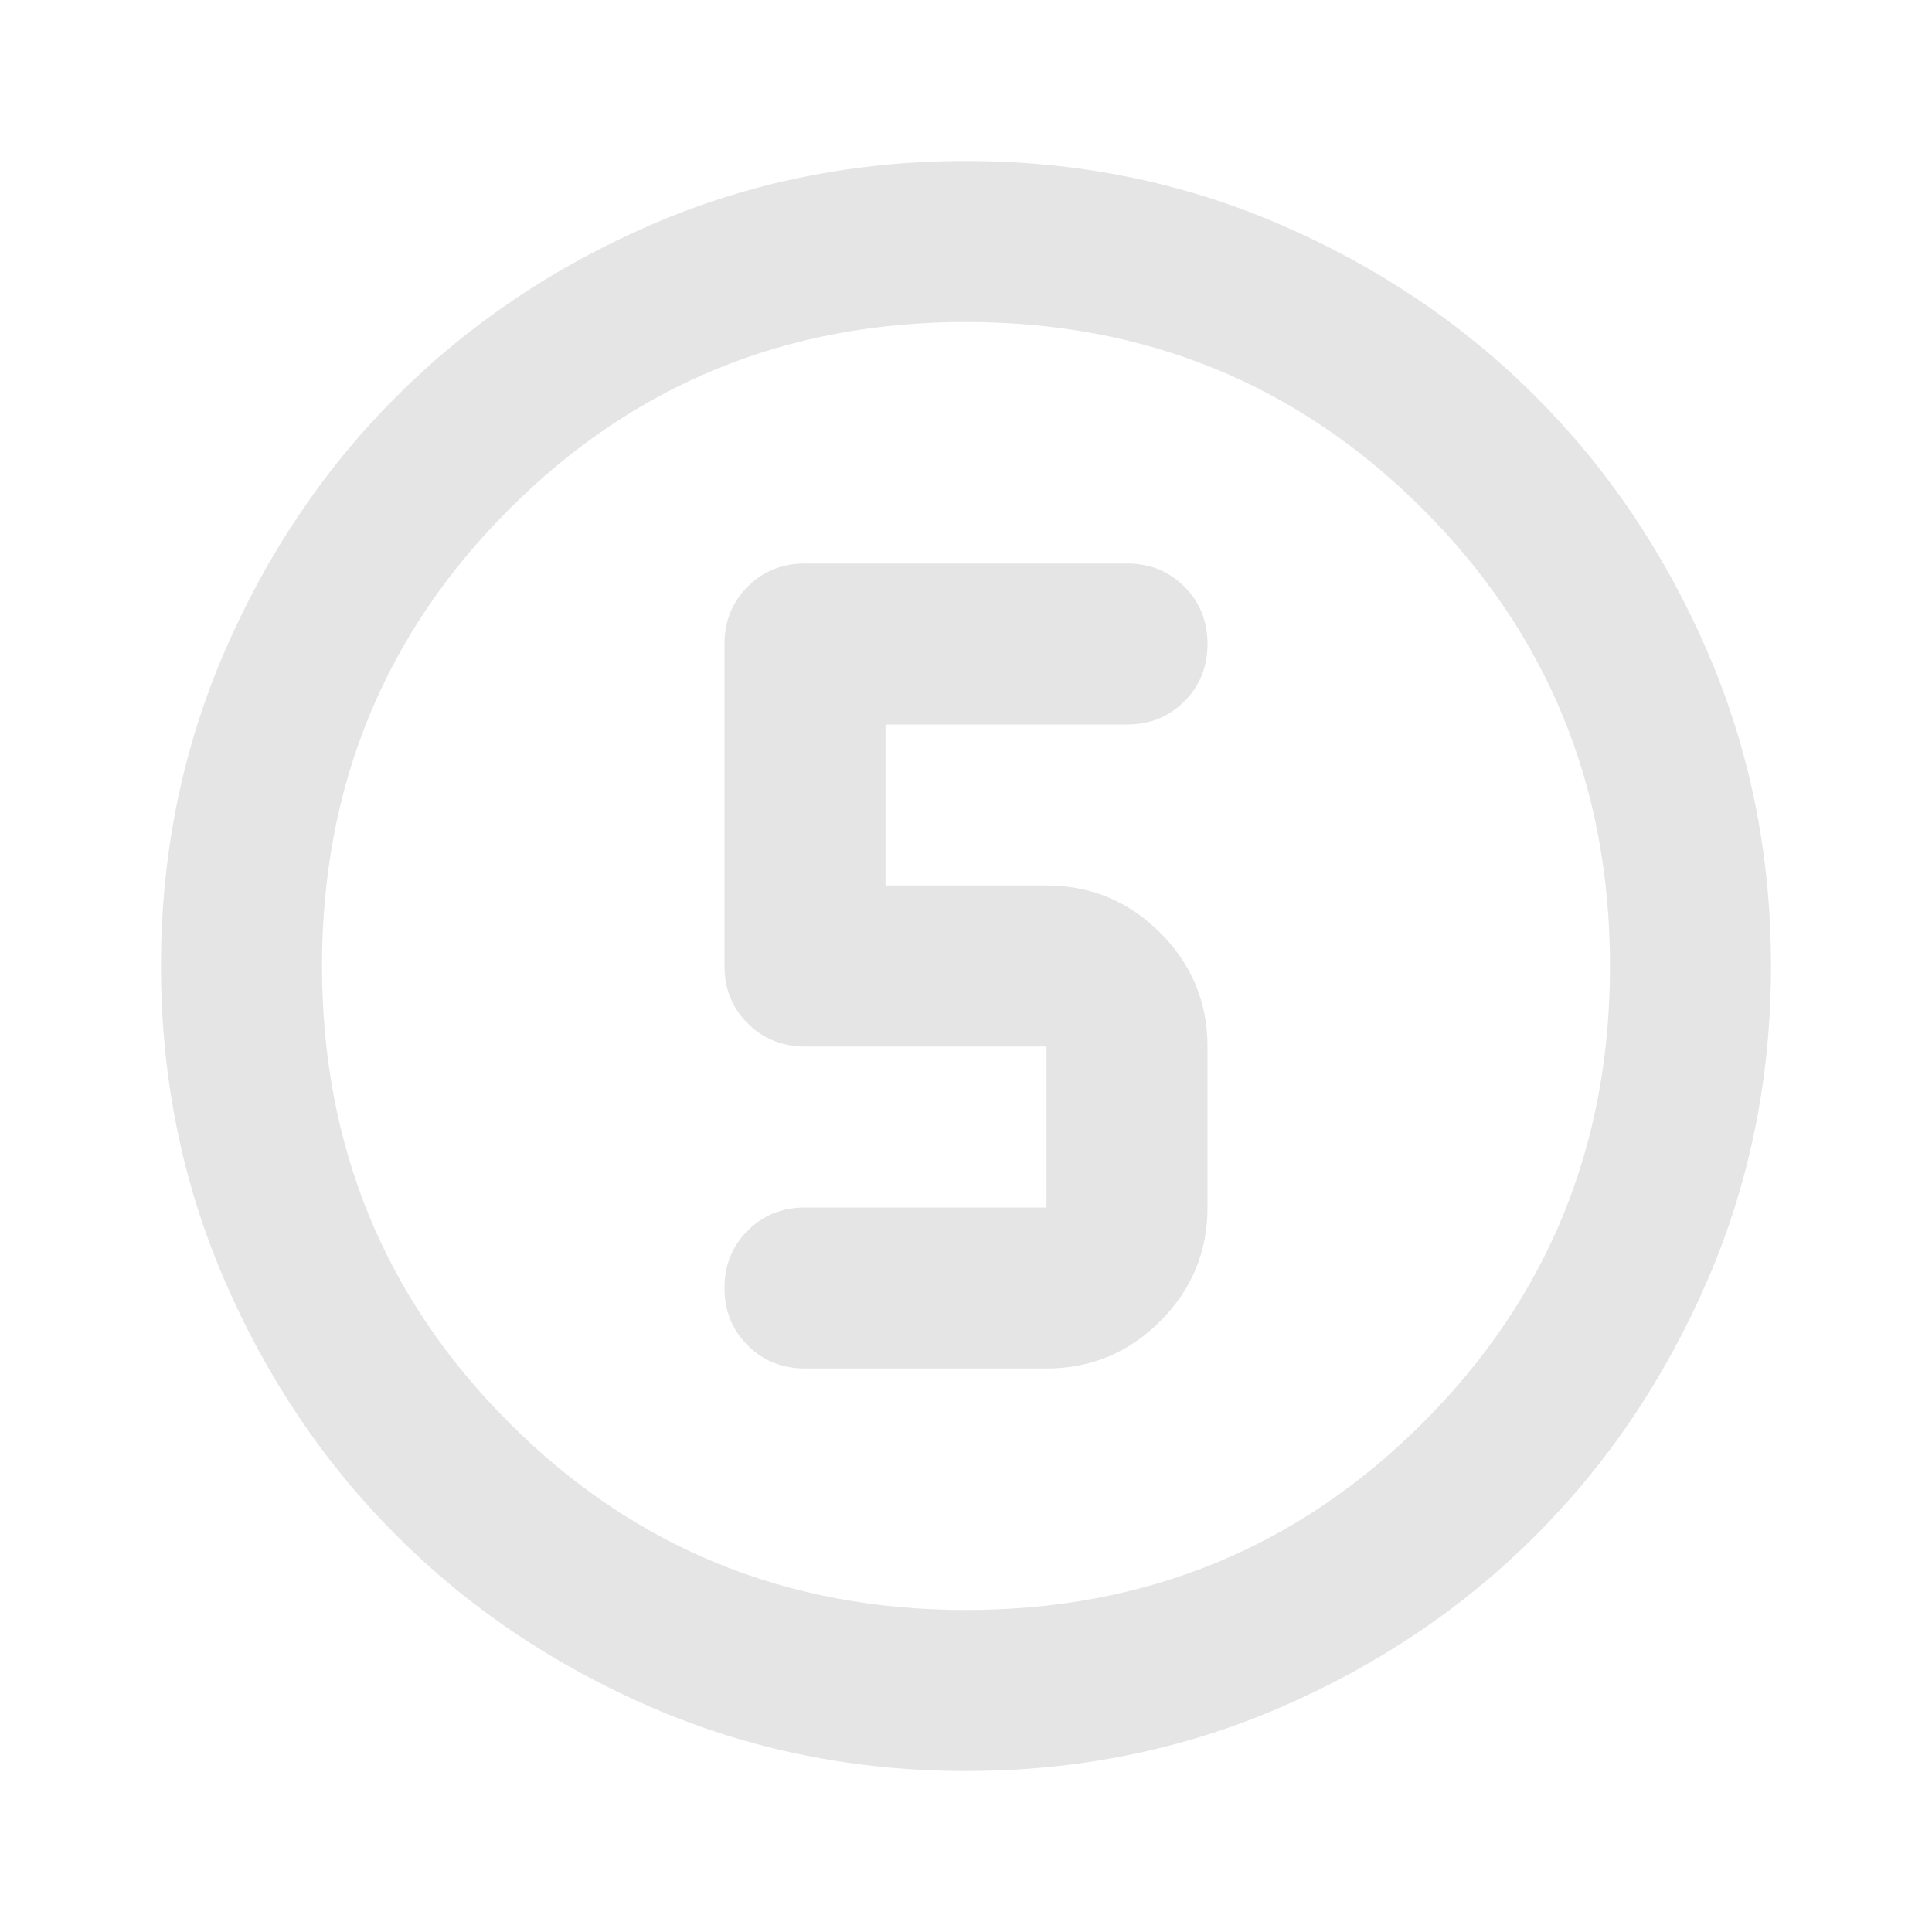
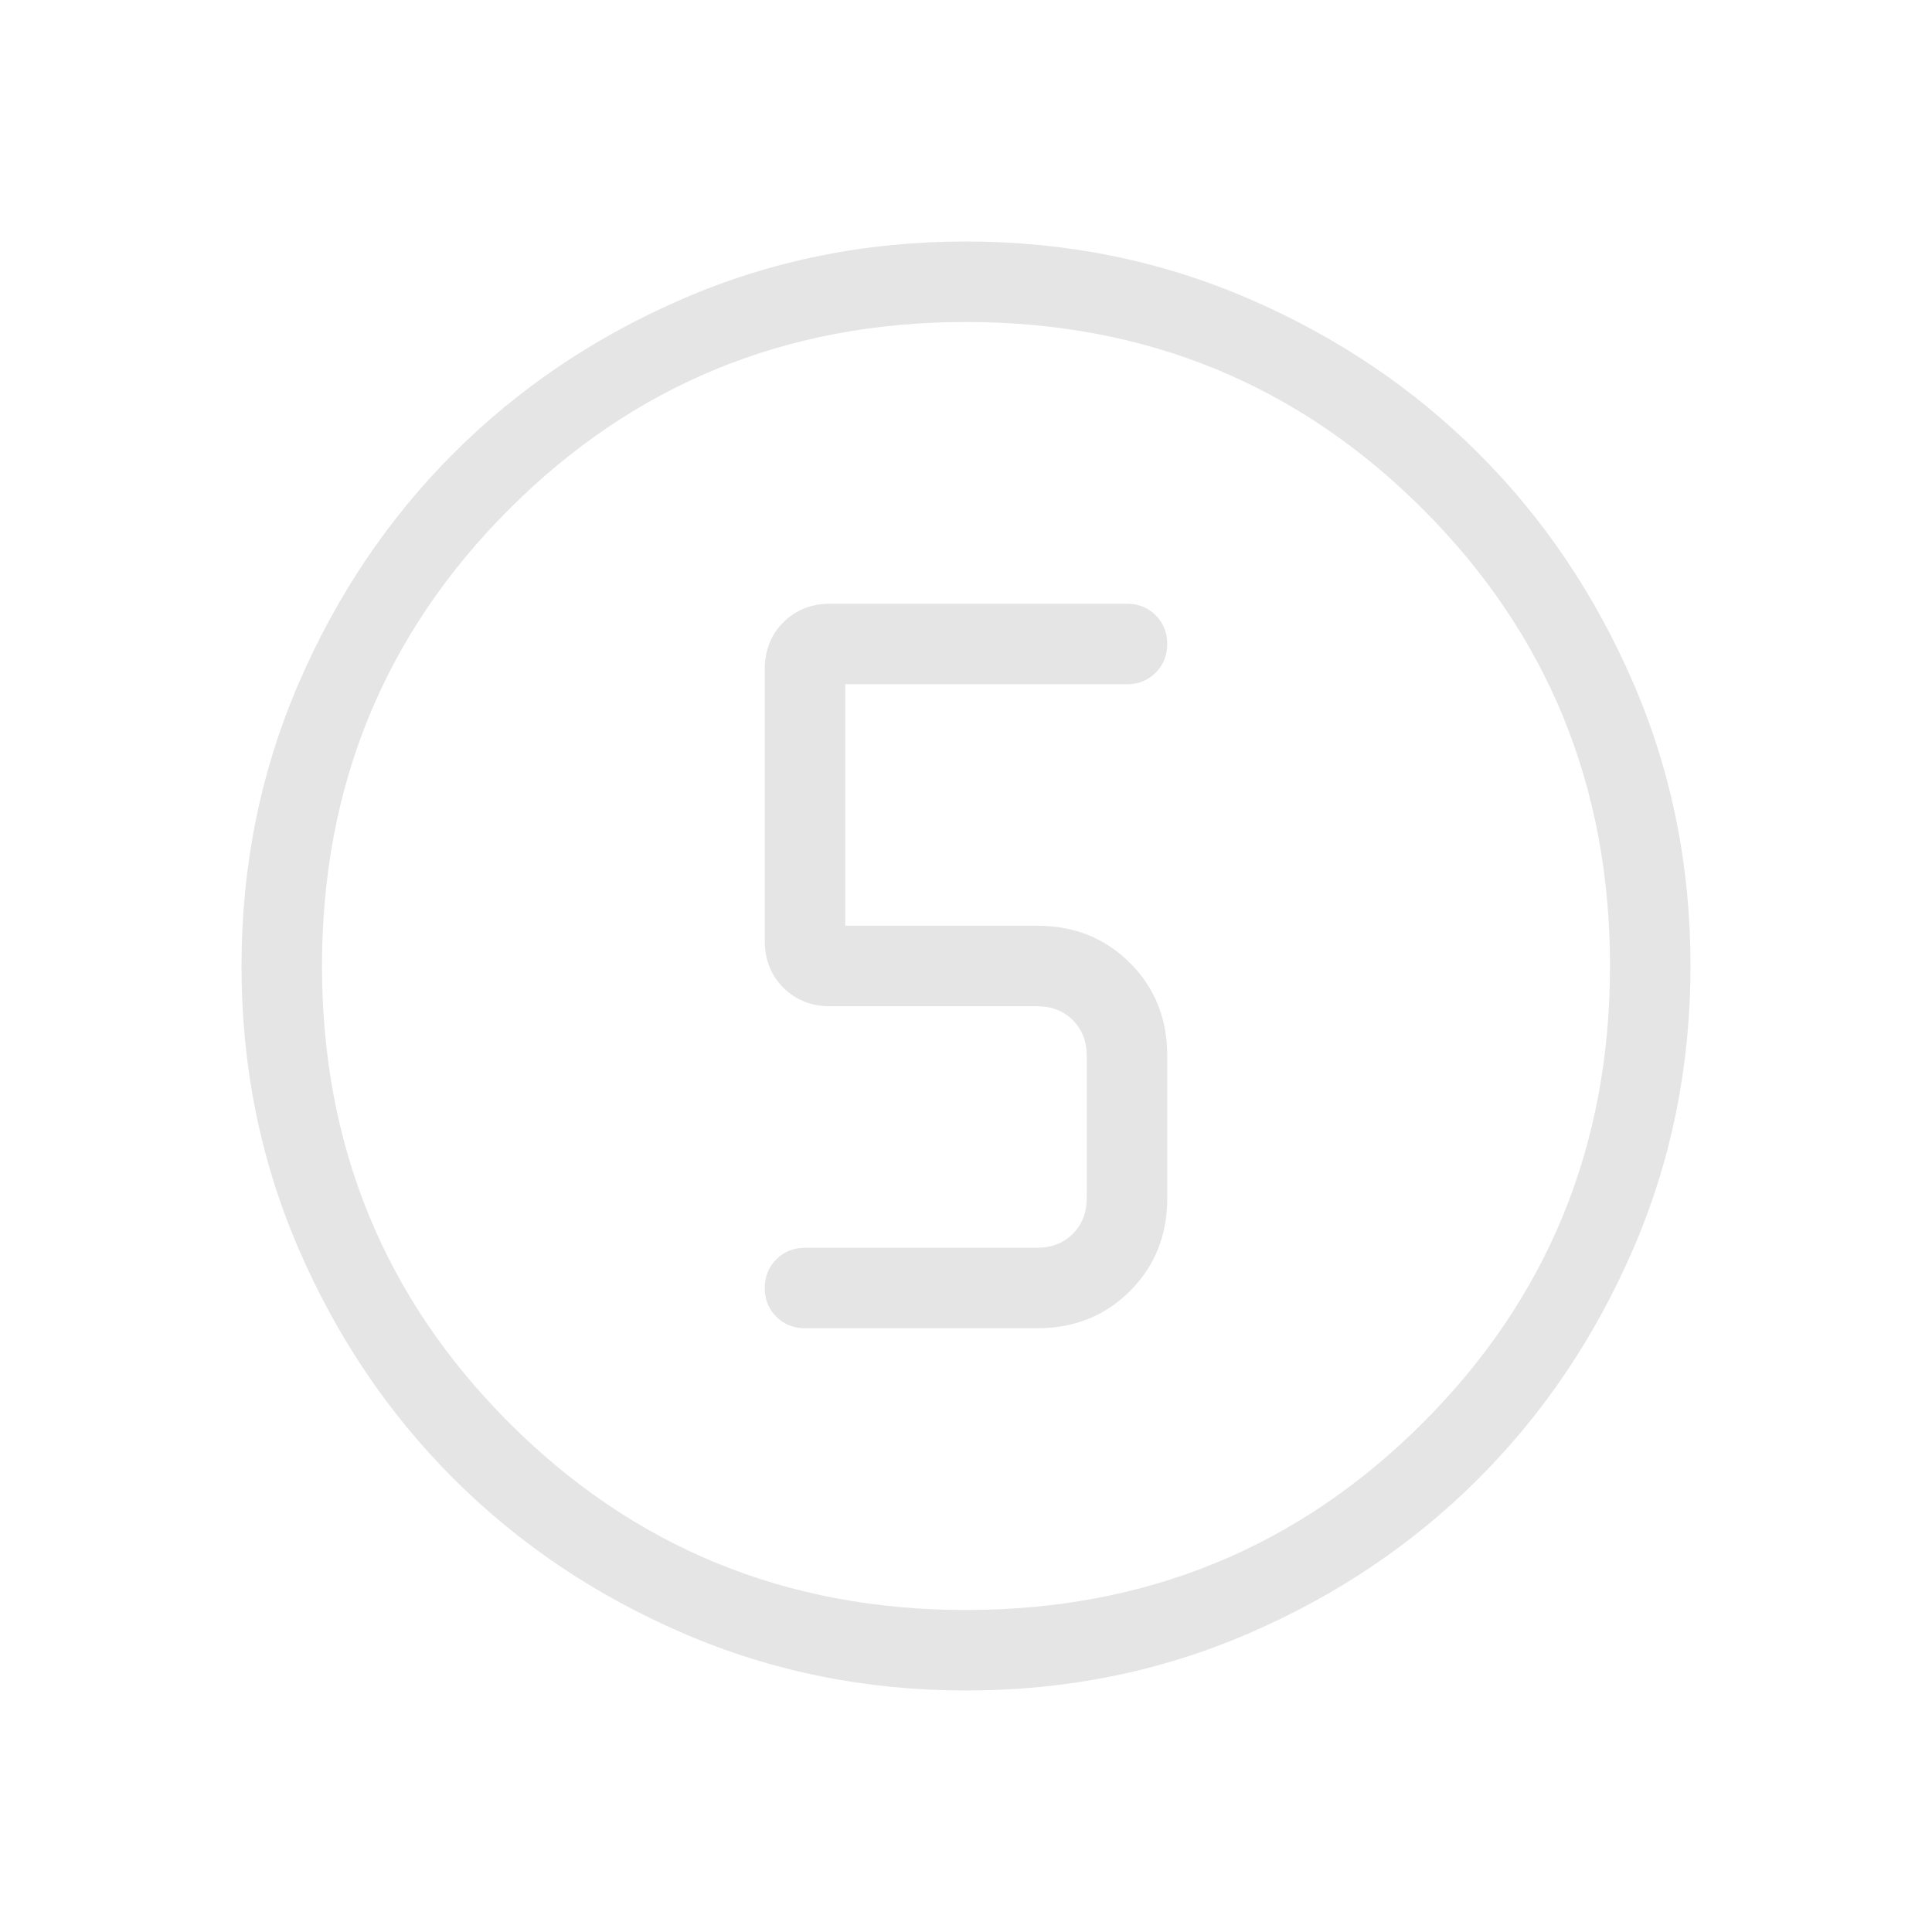
<svg xmlns="http://www.w3.org/2000/svg" height="24px" viewBox="0 -960 960 960" width="24px" fill="#e5e5e5">
-   <path d="M480-80q-83 0-156-31.5T197-197q-54-54-85.5-127T80-480q0-83 31.5-156T197-763q54-54 127-85.5T480-880q83 0 156 31.5T763-763q54 54 85.5 127T880-480q0 83-31.5 156T763-197q-54 54-127 85.5T480-80Zm0-80q134 0 227-93t93-227q0-134-93-227t-227-93q-134 0-227 93t-93 227q0 134 93 227t227 93Zm0-320Zm-80 200h120q33 0 56.5-23.5T600-360v-80q0-33-23.5-56.5T520-520h-80v-80h120q17 0 28.5-11.5T600-640q0-17-11.5-28.5T560-680H400q-17 0-28.5 11.5T360-640v160q0 17 11.5 28.5T400-440h120v80H400q-17 0-28.5 11.5T360-320q0 17 11.5 28.5T400-280Z" />
+   <path d="M480.13-120q-74.67 0-140.41-28.34-65.73-28.34-114.36-76.92-48.63-48.58-76.99-114.26Q120-405.19 120-479.87q0-74.67 28.34-140.41 28.34-65.73 76.92-114.36 48.58-48.63 114.26-76.99Q405.19-840 479.87-840q74.67 0 140.41 28.34 65.73 28.34 114.36 76.92 48.63 48.58 76.99 114.26Q840-554.81 840-480.13q0 74.67-28.34 140.41-28.34 65.73-76.92 114.36-48.58 48.63-114.26 76.99Q554.81-120 480.13-120Zm-.13-40q134 0 227-93t93-227q0-134-93-227t-227-93q-134 0-227 93t-93 227q0 134 93 227t227 93Zm0-320Zm-80 180h115.38q27.62 0 46.12-18.5Q580-337 580-364.62v-70.76q0-27.62-18.5-46.12Q543-500 515.38-500H420v-120h140q8.5 0 14.25-5.76t5.75-14.27q0-8.51-5.75-14.24T560-660H412.31q-13.73 0-23.02 9.19t-9.29 23.5v134.62q0 14.31 9.29 23.5t23.02 9.19h103.07q10.77 0 17.7 6.92 6.92 6.93 6.92 17.7v70.76q0 10.77-6.92 17.7-6.93 6.92-17.7 6.92H400q-8.5 0-14.25 5.76T380-319.97q0 8.51 5.75 14.24T400-300Z" />
</svg>
